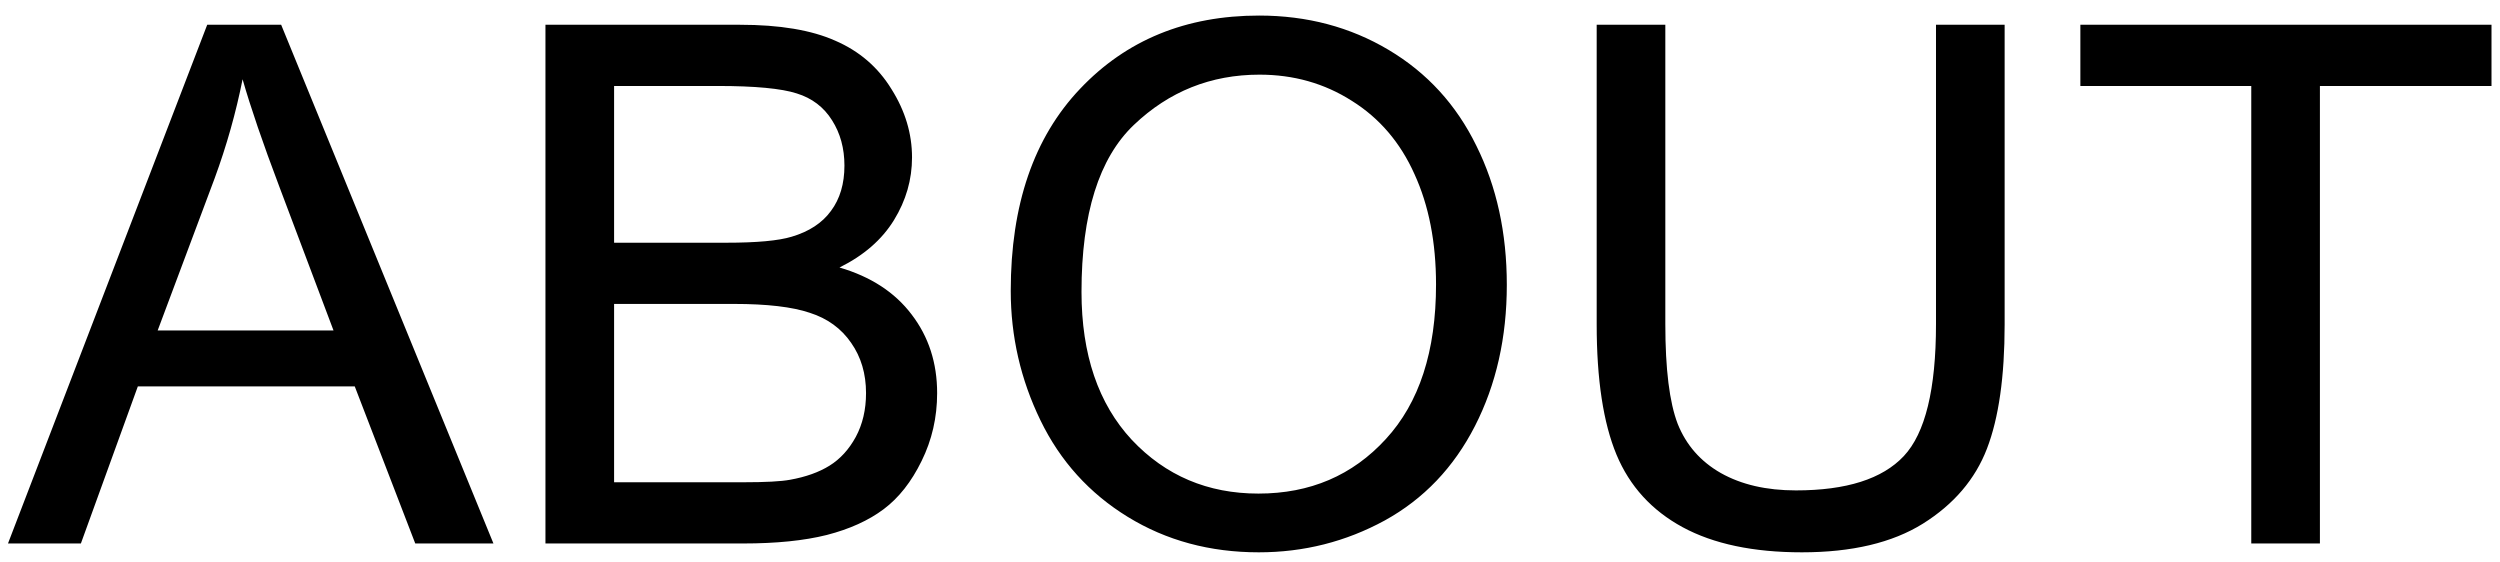
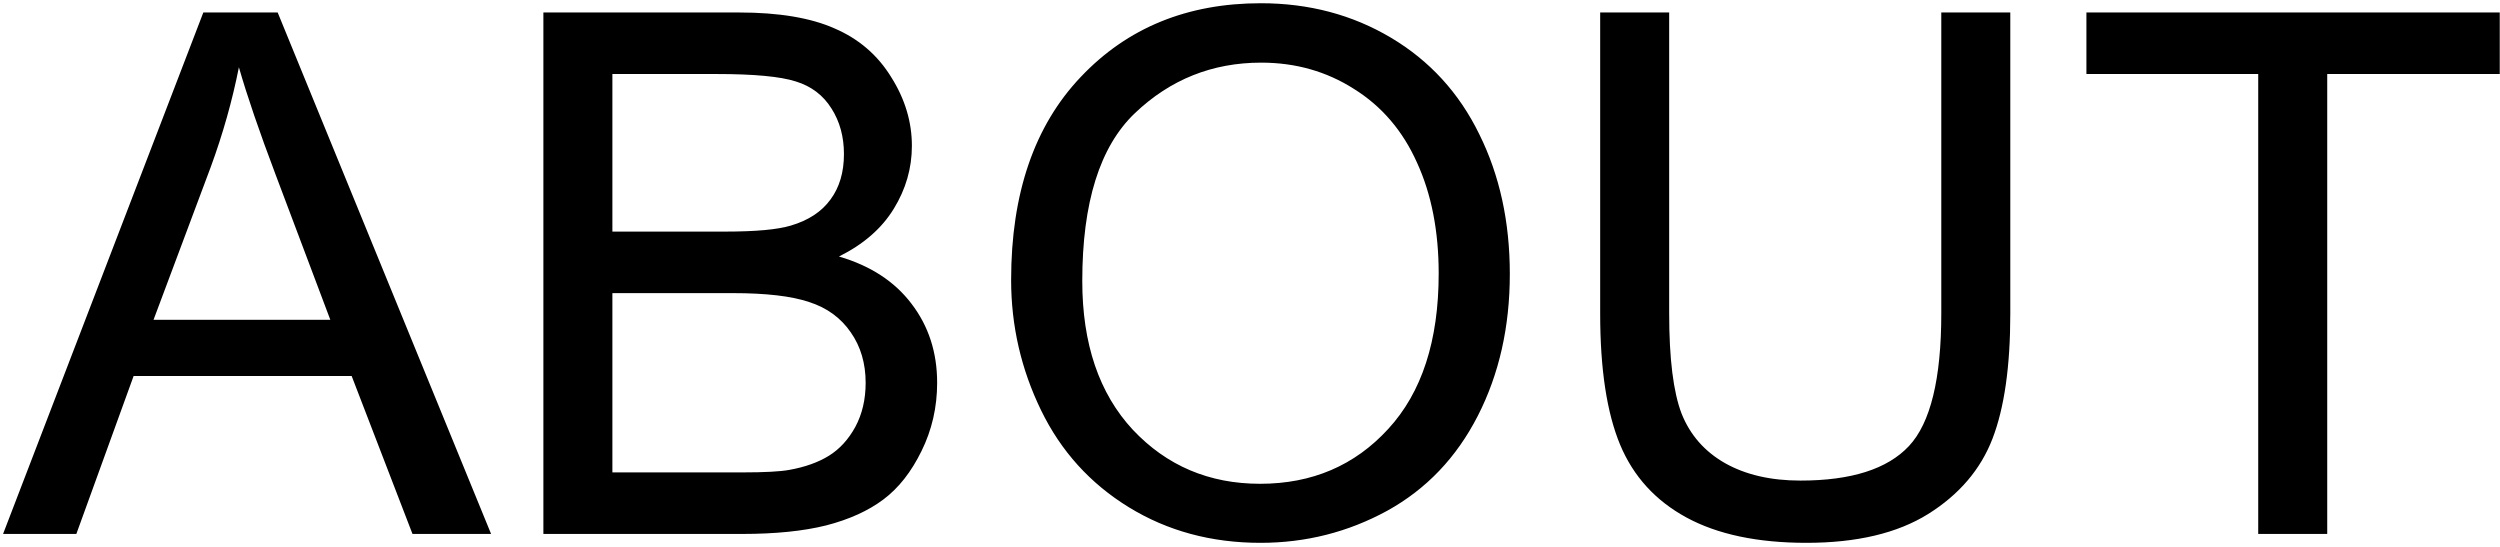
- <svg xmlns="http://www.w3.org/2000/svg" width="138" height="31" viewBox="0 0 138 31" fill="none">
-   <path d="M0.441 30L11.438 1.367H15.52L27.238 30H22.922L19.582 21.328H7.609L4.465 30H0.441ZM8.703 18.242H18.41L15.422 10.312C14.51 7.904 13.833 5.924 13.391 4.375C13.026 6.211 12.512 8.034 11.848 9.844L8.703 18.242ZM30.109 30V1.367H40.852C43.039 1.367 44.79 1.66 46.105 2.246C47.434 2.819 48.469 3.711 49.211 4.922C49.966 6.12 50.344 7.376 50.344 8.691C50.344 9.915 50.012 11.068 49.348 12.148C48.684 13.229 47.681 14.102 46.34 14.766C48.072 15.273 49.4 16.139 50.324 17.363C51.262 18.587 51.73 20.033 51.73 21.699C51.73 23.04 51.444 24.29 50.871 25.449C50.311 26.595 49.615 27.48 48.781 28.105C47.948 28.73 46.9 29.206 45.637 29.531C44.387 29.844 42.85 30 41.027 30H30.109ZM33.898 13.398H40.09C41.77 13.398 42.974 13.288 43.703 13.066C44.667 12.78 45.389 12.305 45.871 11.641C46.366 10.977 46.613 10.143 46.613 9.141C46.613 8.19 46.385 7.357 45.93 6.641C45.474 5.911 44.823 5.417 43.977 5.156C43.13 4.883 41.678 4.746 39.621 4.746H33.898V13.398ZM33.898 26.621H41.027C42.251 26.621 43.111 26.576 43.605 26.484C44.478 26.328 45.207 26.068 45.793 25.703C46.379 25.338 46.861 24.811 47.238 24.121C47.616 23.418 47.805 22.611 47.805 21.699C47.805 20.631 47.531 19.707 46.984 18.926C46.438 18.131 45.676 17.578 44.699 17.266C43.736 16.94 42.342 16.777 40.52 16.777H33.898V26.621ZM55.793 16.055C55.793 11.302 57.069 7.585 59.621 4.902C62.173 2.207 65.467 0.859 69.504 0.859C72.147 0.859 74.53 1.491 76.652 2.754C78.775 4.017 80.389 5.781 81.496 8.047C82.616 10.3 83.176 12.858 83.176 15.723C83.176 18.626 82.59 21.224 81.418 23.516C80.246 25.807 78.586 27.546 76.438 28.73C74.289 29.902 71.971 30.488 69.484 30.488C66.789 30.488 64.38 29.837 62.258 28.535C60.135 27.233 58.527 25.456 57.434 23.203C56.34 20.951 55.793 18.568 55.793 16.055ZM59.699 16.113C59.699 19.564 60.624 22.285 62.473 24.277C64.335 26.256 66.665 27.246 69.465 27.246C72.316 27.246 74.66 26.244 76.496 24.238C78.345 22.233 79.269 19.388 79.269 15.703C79.269 13.372 78.872 11.341 78.078 9.609C77.297 7.865 76.144 6.517 74.621 5.566C73.111 4.603 71.412 4.121 69.523 4.121C66.841 4.121 64.53 5.046 62.59 6.895C60.663 8.73 59.699 11.803 59.699 16.113ZM106.867 1.367H110.656V17.91C110.656 20.788 110.331 23.073 109.68 24.766C109.029 26.458 107.85 27.838 106.145 28.906C104.452 29.961 102.225 30.488 99.465 30.488C96.783 30.488 94.588 30.026 92.883 29.102C91.177 28.177 89.96 26.842 89.231 25.098C88.501 23.34 88.137 20.944 88.137 17.91V1.367H91.926V17.891C91.926 20.378 92.154 22.213 92.609 23.398C93.078 24.57 93.872 25.475 94.992 26.113C96.125 26.751 97.505 27.07 99.133 27.07C101.919 27.07 103.905 26.439 105.09 25.176C106.275 23.913 106.867 21.484 106.867 17.891V1.367ZM124.27 30V4.746H114.836V1.367H137.531V4.746H128.059V30H124.27Z" fill="black" />
+ <svg xmlns="http://www.w3.org/2000/svg" width="604" height="132" viewBox="0 0 604 132" fill="none">
+   <path d="M0.742 129L49.125 3.016H67.086L118.648 129H99.656L84.961 90.844H32.281L18.445 129H0.742ZM37.094 77.266H79.805L66.656 42.375C62.646 31.776 59.667 23.068 57.719 16.25C56.115 24.328 53.852 32.349 50.93 40.312L37.094 77.266ZM131.281 129V3.016H178.547C188.172 3.016 195.878 4.305 201.664 6.883C207.508 9.404 212.062 13.328 215.328 18.656C218.651 23.927 220.312 29.456 220.312 35.242C220.312 40.628 218.852 45.698 215.93 50.453C213.008 55.208 208.596 59.047 202.695 61.969C210.315 64.203 216.159 68.013 220.227 73.398C224.352 78.784 226.414 85.143 226.414 92.477C226.414 98.378 225.154 103.878 222.633 108.977C220.169 114.018 217.104 117.914 213.438 120.664C209.771 123.414 205.159 125.505 199.602 126.938C194.102 128.312 187.341 129 179.32 129H131.281ZM147.953 55.953H175.195C182.586 55.953 187.885 55.466 191.094 54.492C195.333 53.232 198.513 51.141 200.633 48.219C202.81 45.297 203.898 41.63 203.898 37.219C203.898 33.036 202.896 29.37 200.891 26.219C198.885 23.01 196.021 20.833 192.297 19.688C188.573 18.484 182.185 17.883 173.133 17.883H147.953V55.953ZM147.953 114.133H179.32C184.706 114.133 188.487 113.932 190.664 113.531C194.503 112.844 197.711 111.698 200.289 110.094C202.867 108.49 204.987 106.169 206.648 103.133C208.31 100.039 209.141 96.487 209.141 92.477C209.141 87.779 207.938 83.711 205.531 80.273C203.125 76.779 199.773 74.344 195.477 72.969C191.237 71.537 185.107 70.82 177.086 70.82H147.953V114.133ZM244.289 67.641C244.289 46.729 249.904 30.372 261.133 18.57C272.362 6.711 286.857 0.781 304.617 0.781C316.247 0.781 326.732 3.56 336.07 9.117C345.409 14.675 352.513 22.438 357.383 32.406C362.31 42.318 364.773 53.575 364.773 66.18C364.773 78.956 362.195 90.385 357.039 100.469C351.883 110.552 344.578 118.201 335.125 123.414C325.672 128.57 315.474 131.148 304.531 131.148C292.672 131.148 282.073 128.284 272.734 122.555C263.396 116.826 256.32 109.005 251.508 99.094C246.695 89.182 244.289 78.698 244.289 67.641ZM261.477 67.898C261.477 83.081 265.544 95.055 273.68 103.82C281.872 112.529 292.128 116.883 304.445 116.883C316.992 116.883 327.305 112.471 335.383 103.648C343.518 94.826 347.586 82.307 347.586 66.094C347.586 55.839 345.839 46.901 342.344 39.281C338.906 31.604 333.836 25.674 327.133 21.492C320.487 17.253 313.01 15.133 304.703 15.133C292.901 15.133 282.732 19.201 274.195 27.336C265.716 35.414 261.477 48.935 261.477 67.898ZM469.016 3.016H485.688V75.805C485.688 88.466 484.255 98.521 481.391 105.969C478.526 113.417 473.341 119.49 465.836 124.188C458.388 128.828 448.591 131.148 436.445 131.148C424.643 131.148 414.99 129.115 407.484 125.047C399.979 120.979 394.622 115.107 391.414 107.43C388.206 99.695 386.602 89.154 386.602 75.805V3.016H403.273V75.719C403.273 86.662 404.276 94.74 406.281 99.953C408.344 105.109 411.839 109.091 416.766 111.898C421.75 114.706 427.823 116.109 434.984 116.109C447.245 116.109 455.982 113.331 461.195 107.773C466.409 102.216 469.016 91.531 469.016 75.719V3.016ZM545.586 129V17.883H504.078V3.016H603.938V17.883H562.258V129H545.586Z" fill="black" />
</svg>
